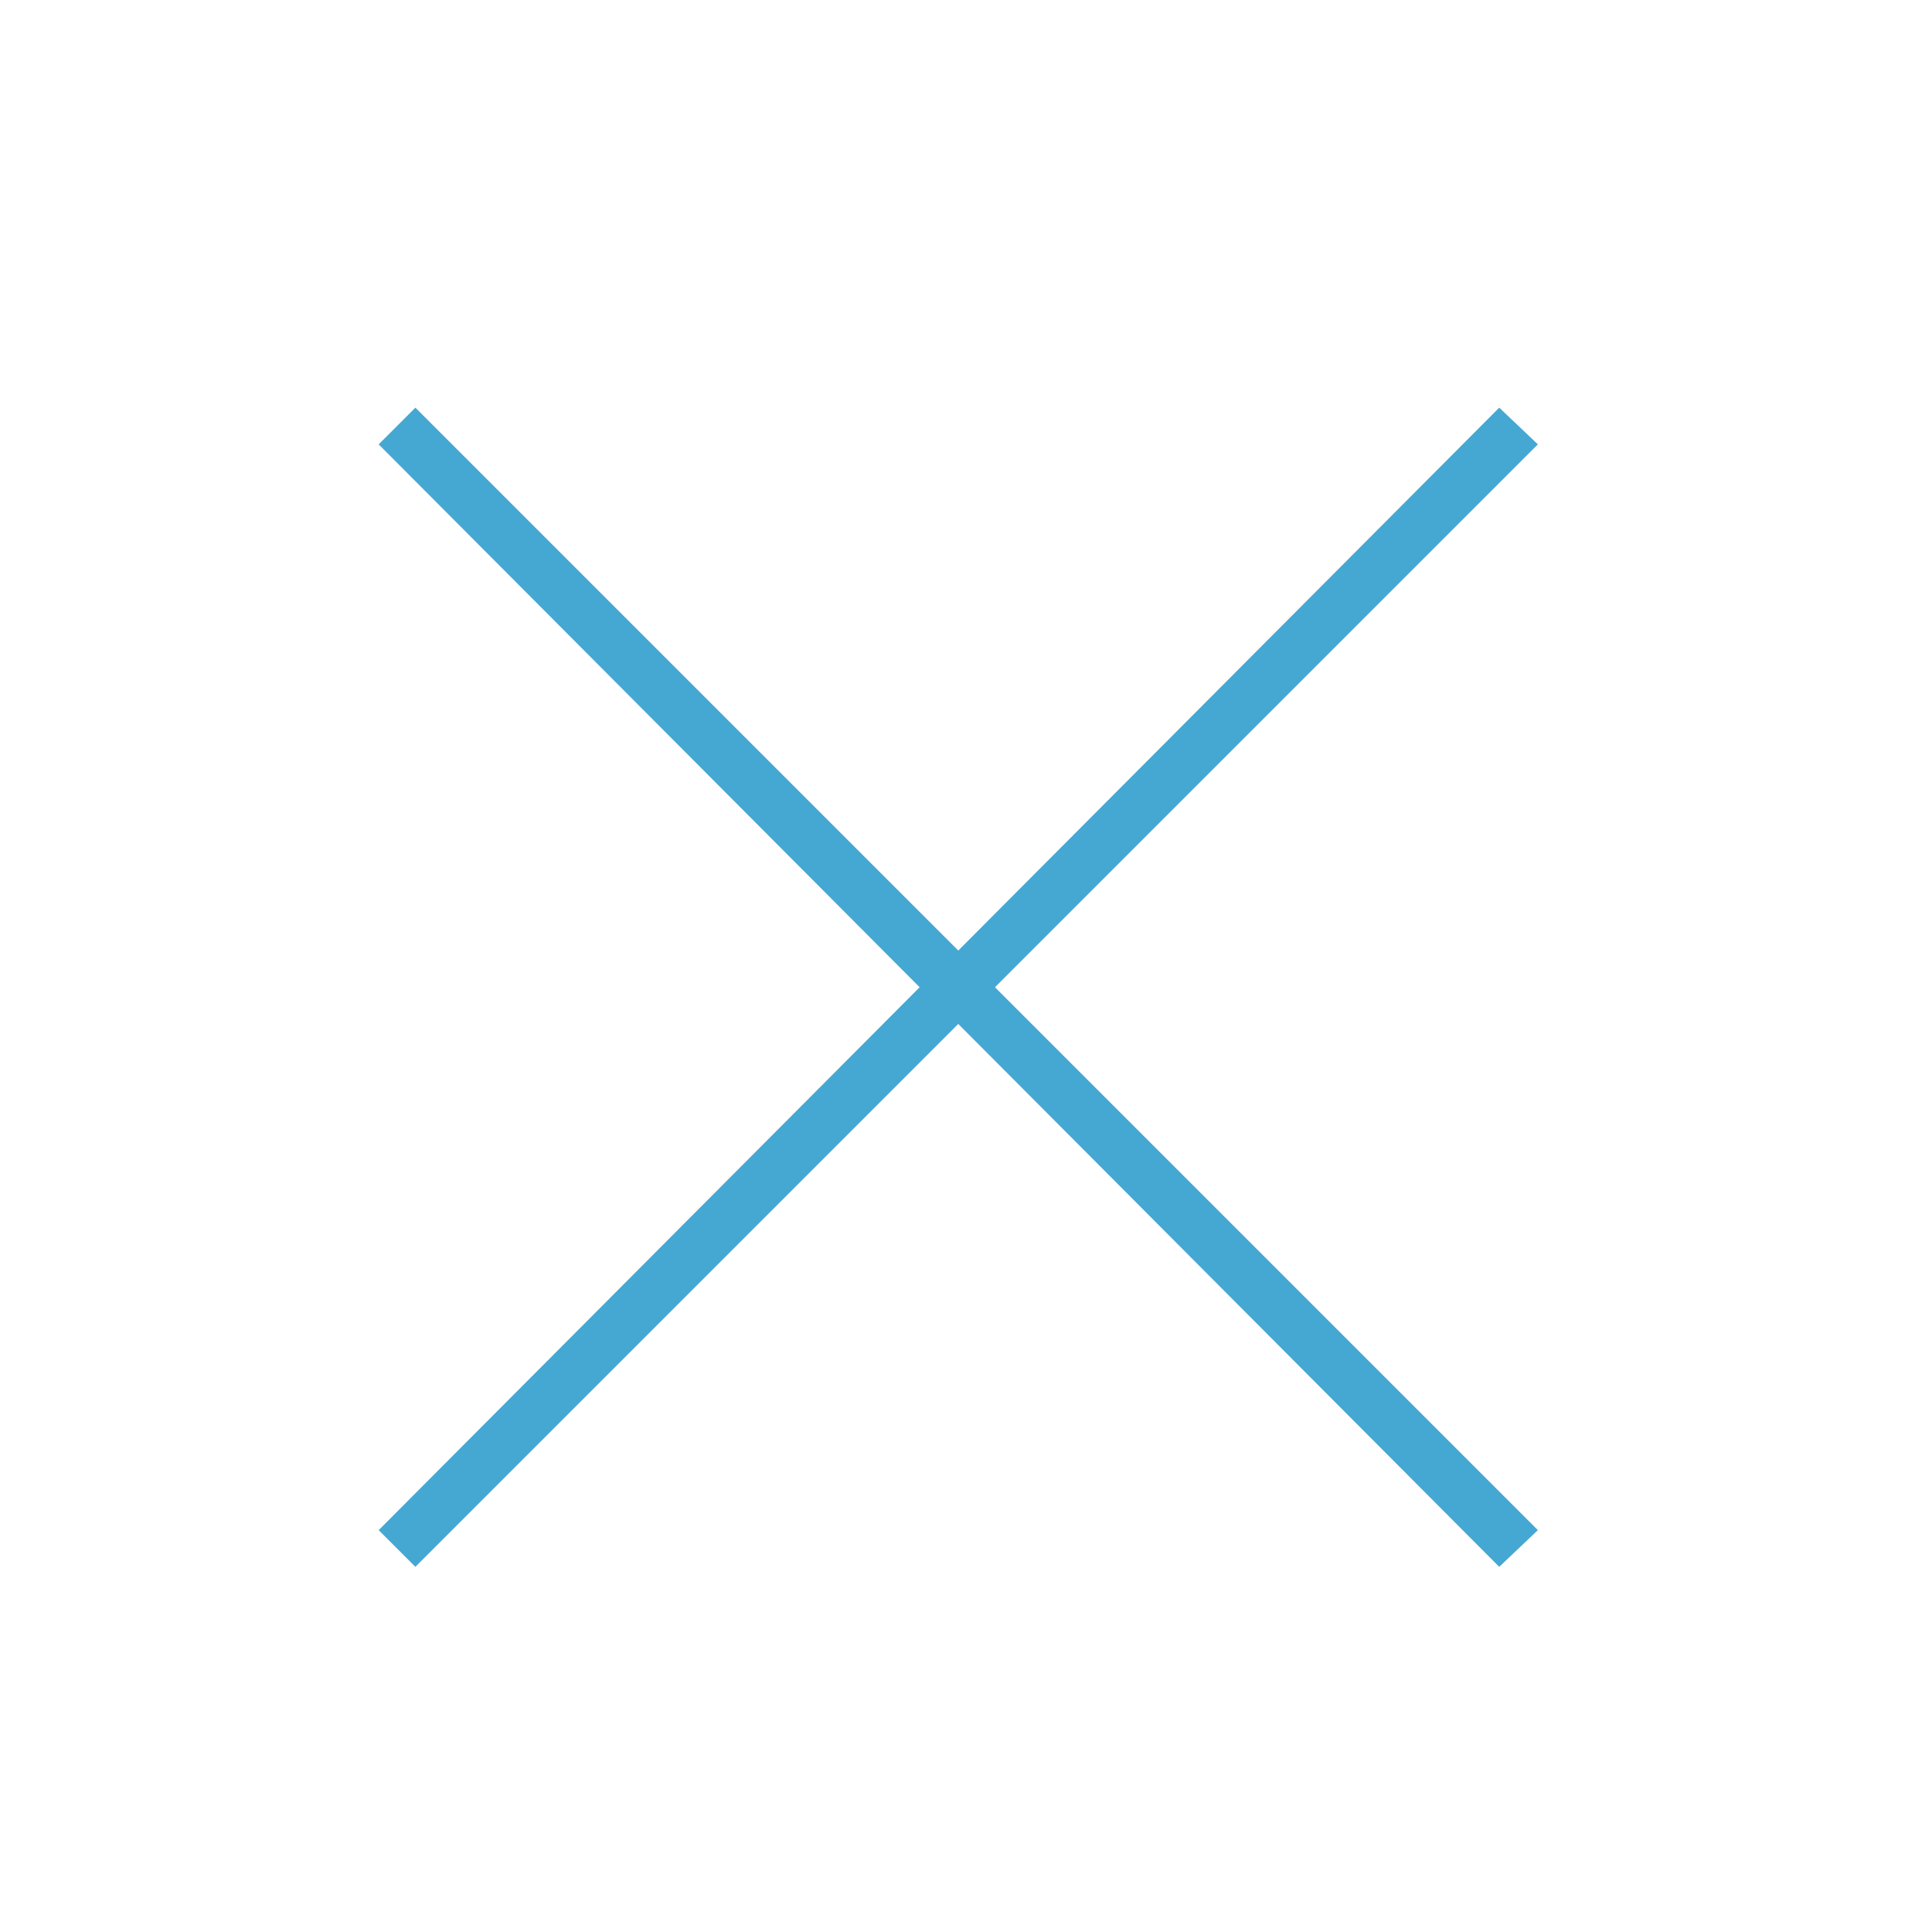
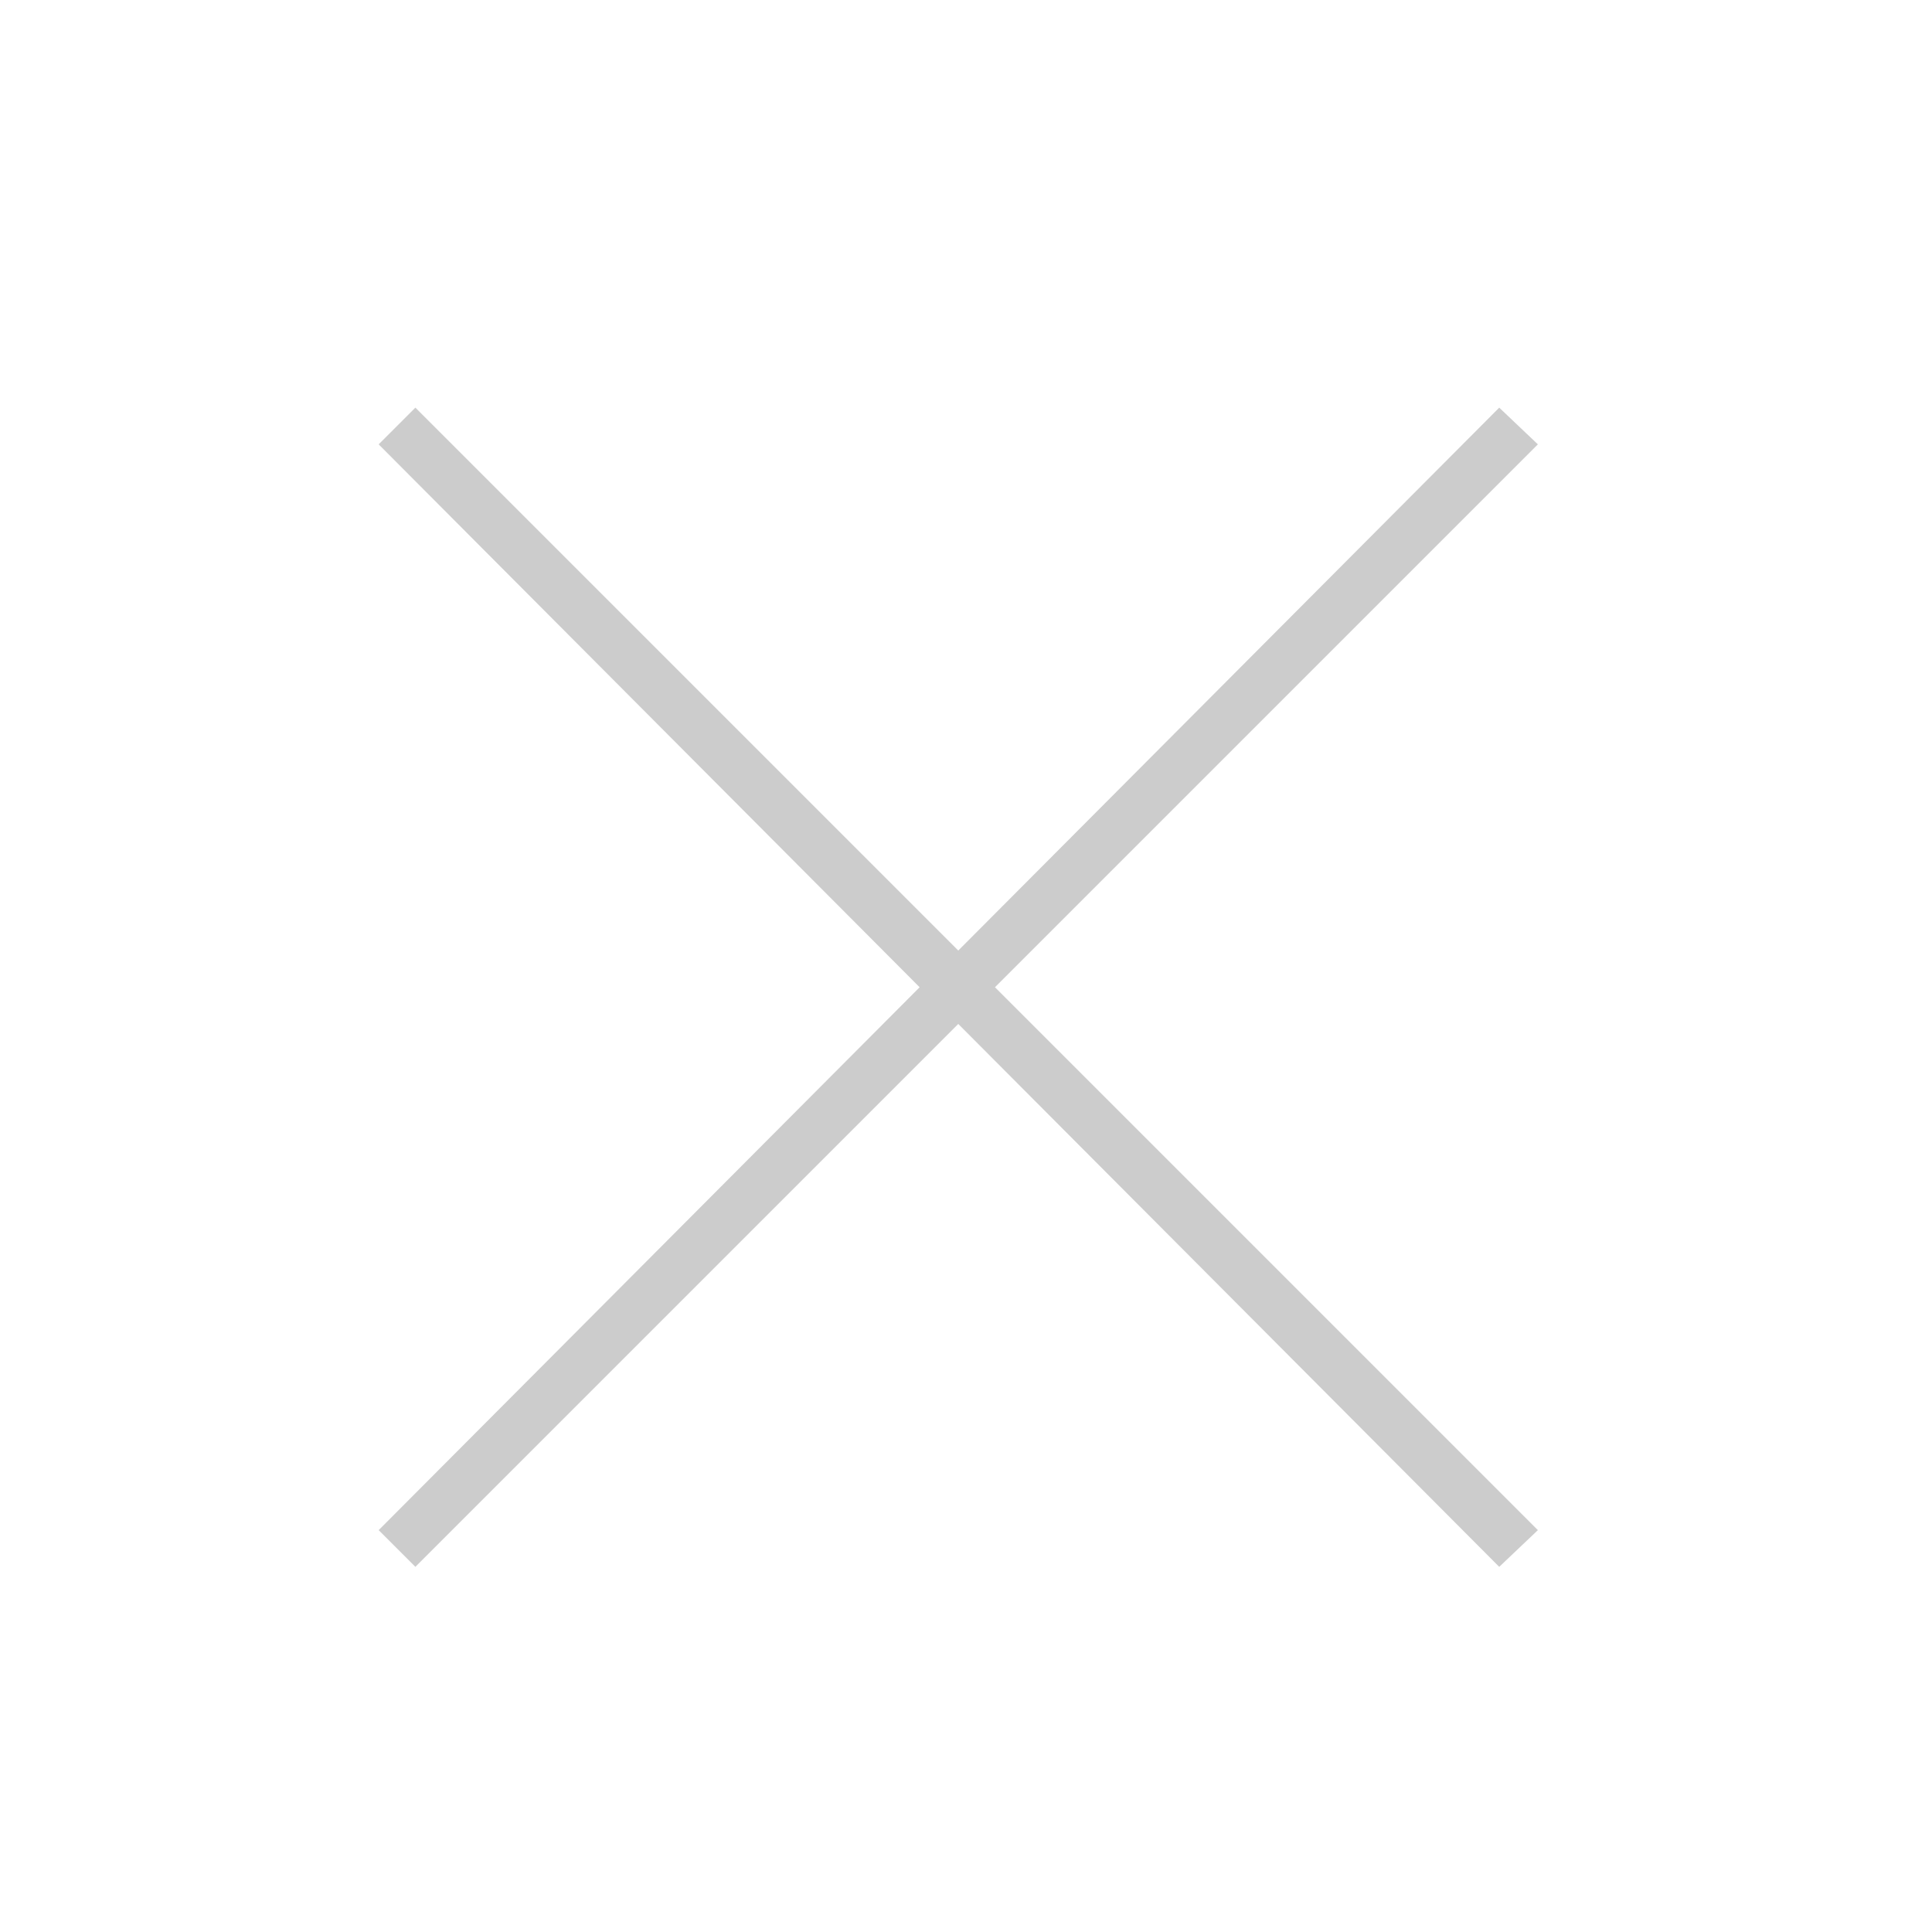
<svg xmlns="http://www.w3.org/2000/svg" enable-background="new 0 0 100 100" id="Layer_1" version="1.1" viewBox="0 0 100 100" xml:space="preserve">
-   <polygon fill="#45a8d2" points="77.6,21.1 49.6,49.2 21.5,21.1 19.6,23 47.6,51.1 19.6,79.2 21.5,81.1 49.6,53 77.6,81.1 79.6,79.2   51.5,51.1 79.6,23 " />
+   <polygon fill="#ccc" points="77.6,21.1 49.6,49.2 21.5,21.1 19.6,23 47.6,51.1 19.6,79.2 21.5,81.1 49.6,53 77.6,81.1 79.6,79.2   51.5,51.1 79.6,23 " />
</svg>
